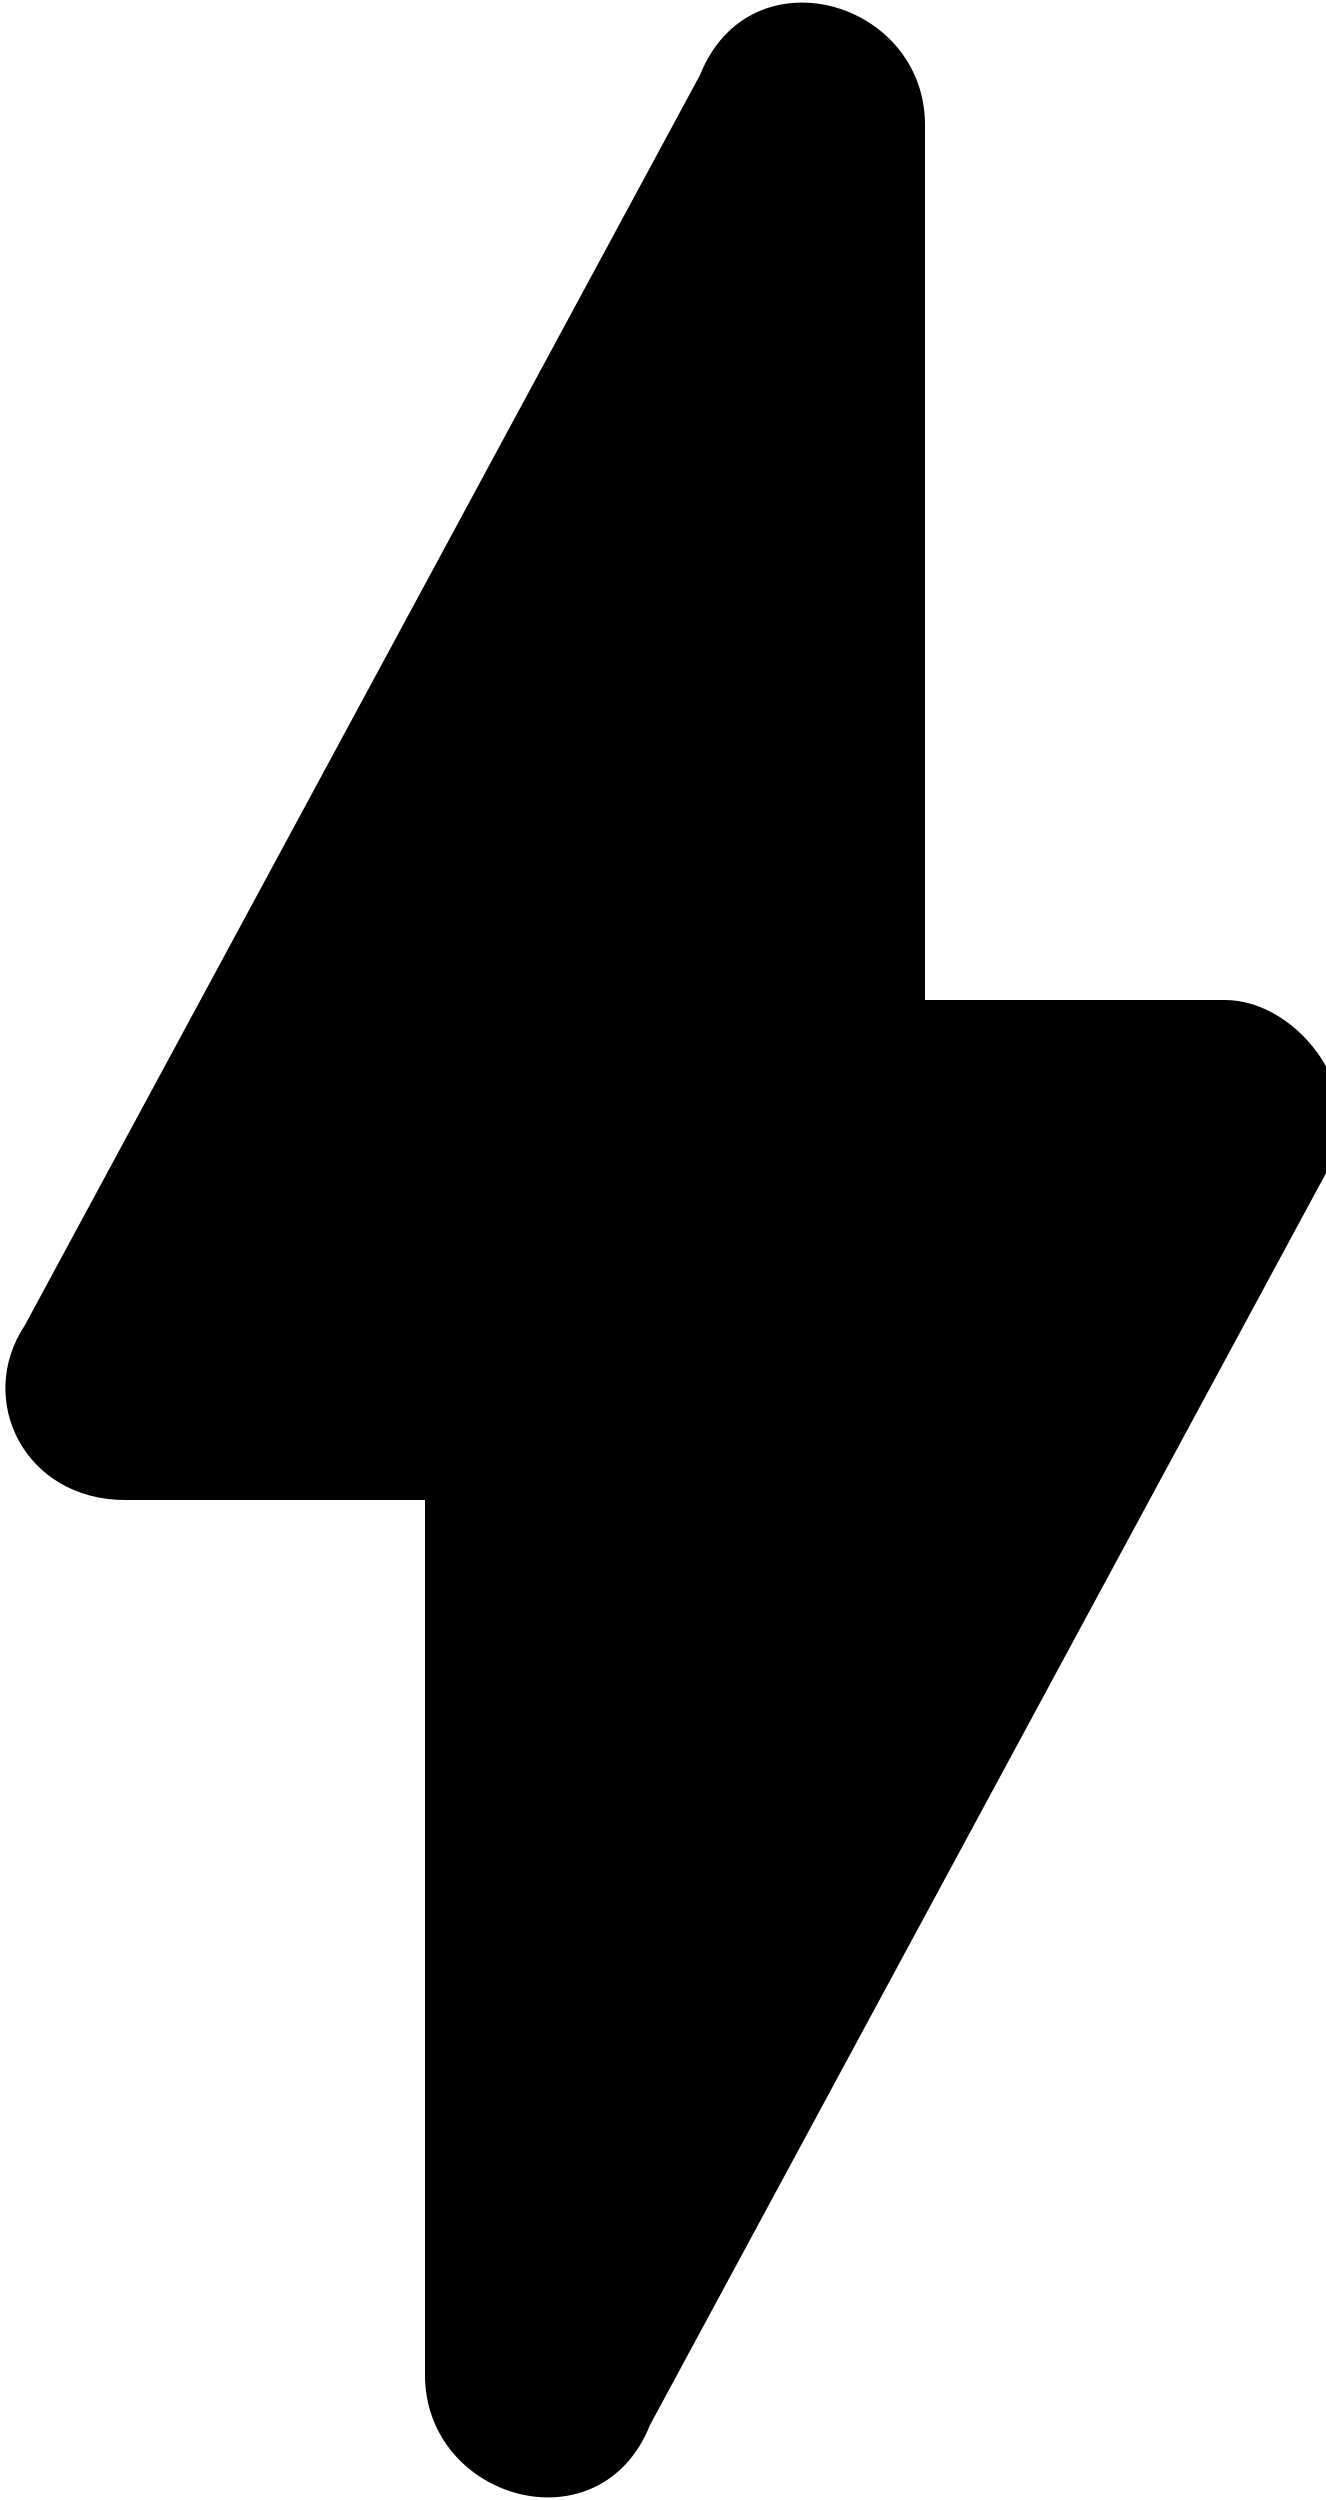
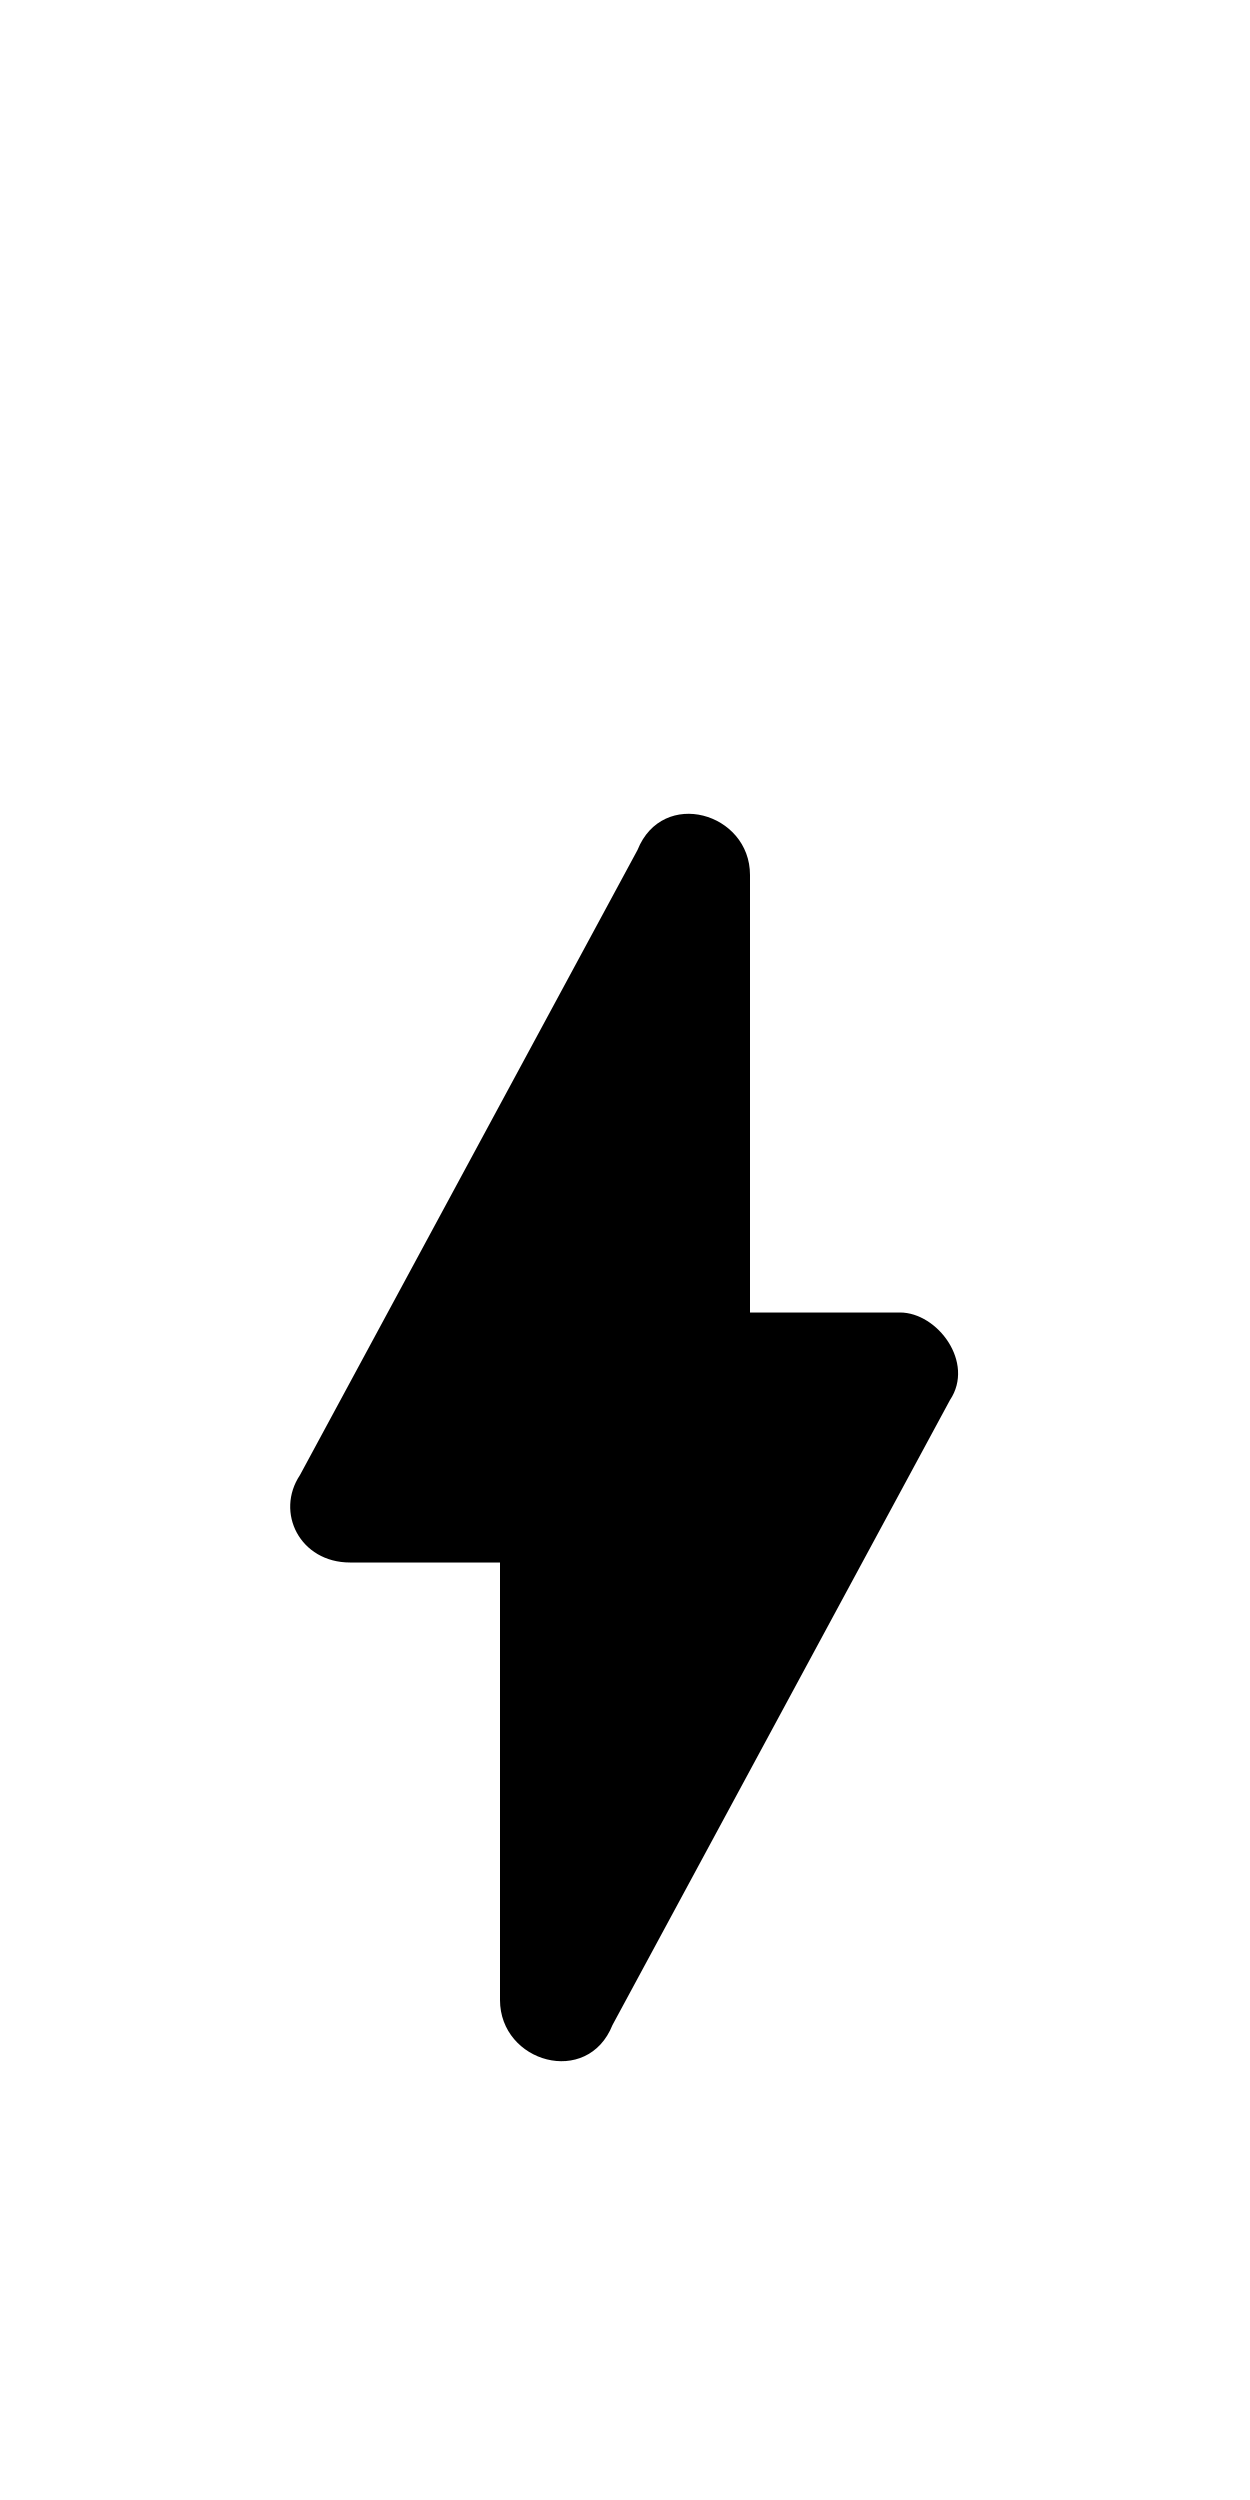
- <svg xmlns="http://www.w3.org/2000/svg" viewBox="0 0 5.3 10">
-   <path d="M5.3,4.7l-2.7,5C2.4,10.2,1.7,10,1.7,9.5V6H0.5C0.1,6-0.1,5.6,0.1,5.3l2.7-5C3-0.2,3.7,0,3.7,0.5V4h1.2C5.2,4,5.5,4.4,5.3,4.7z" />
+ <svg xmlns="http://www.w3.org/2000/svg" viewBox="0 0 10 20">
+   <path d="M7.6,11.2l-2.7,5C4.7,16.7,4,16.5,4,16v-3.5H2.8c-0.4,0-0.6-0.4-0.4-0.7l2.7-5C5.3,6.3,6,6.5,6,7v3.5h1.2C7.5,10.5,7.8,10.9,7.6,11.2z" />
</svg>
